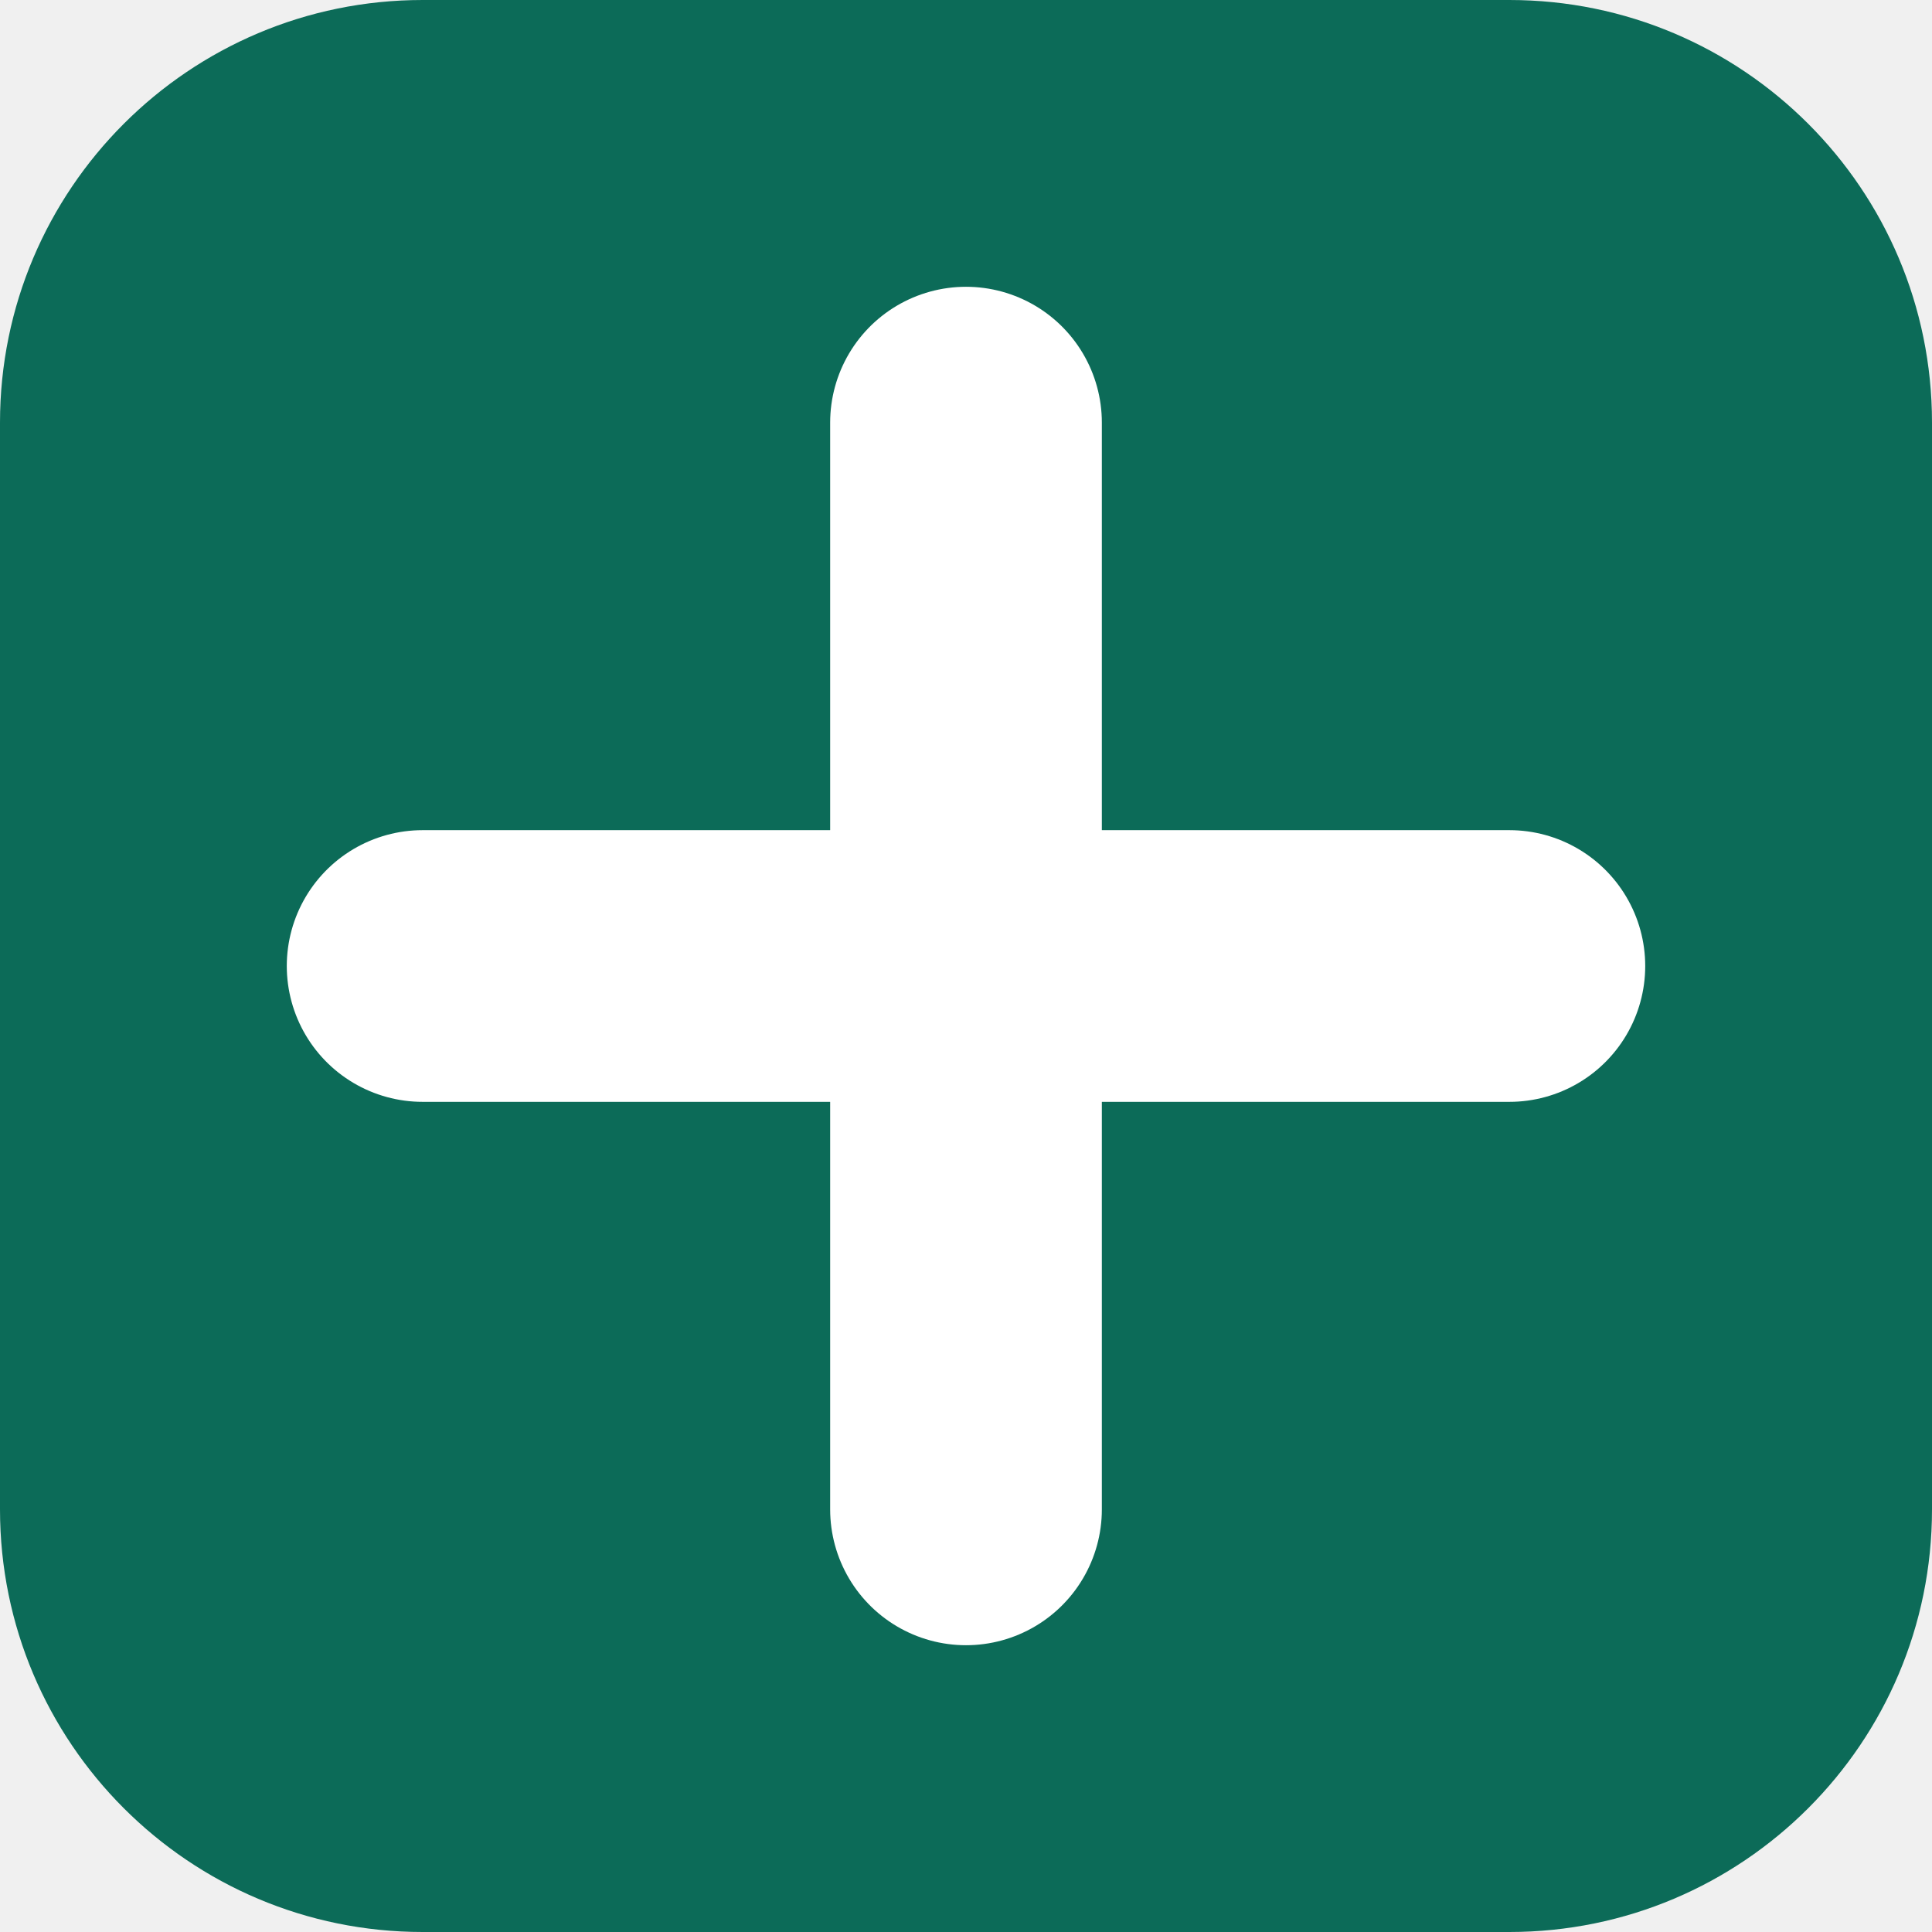
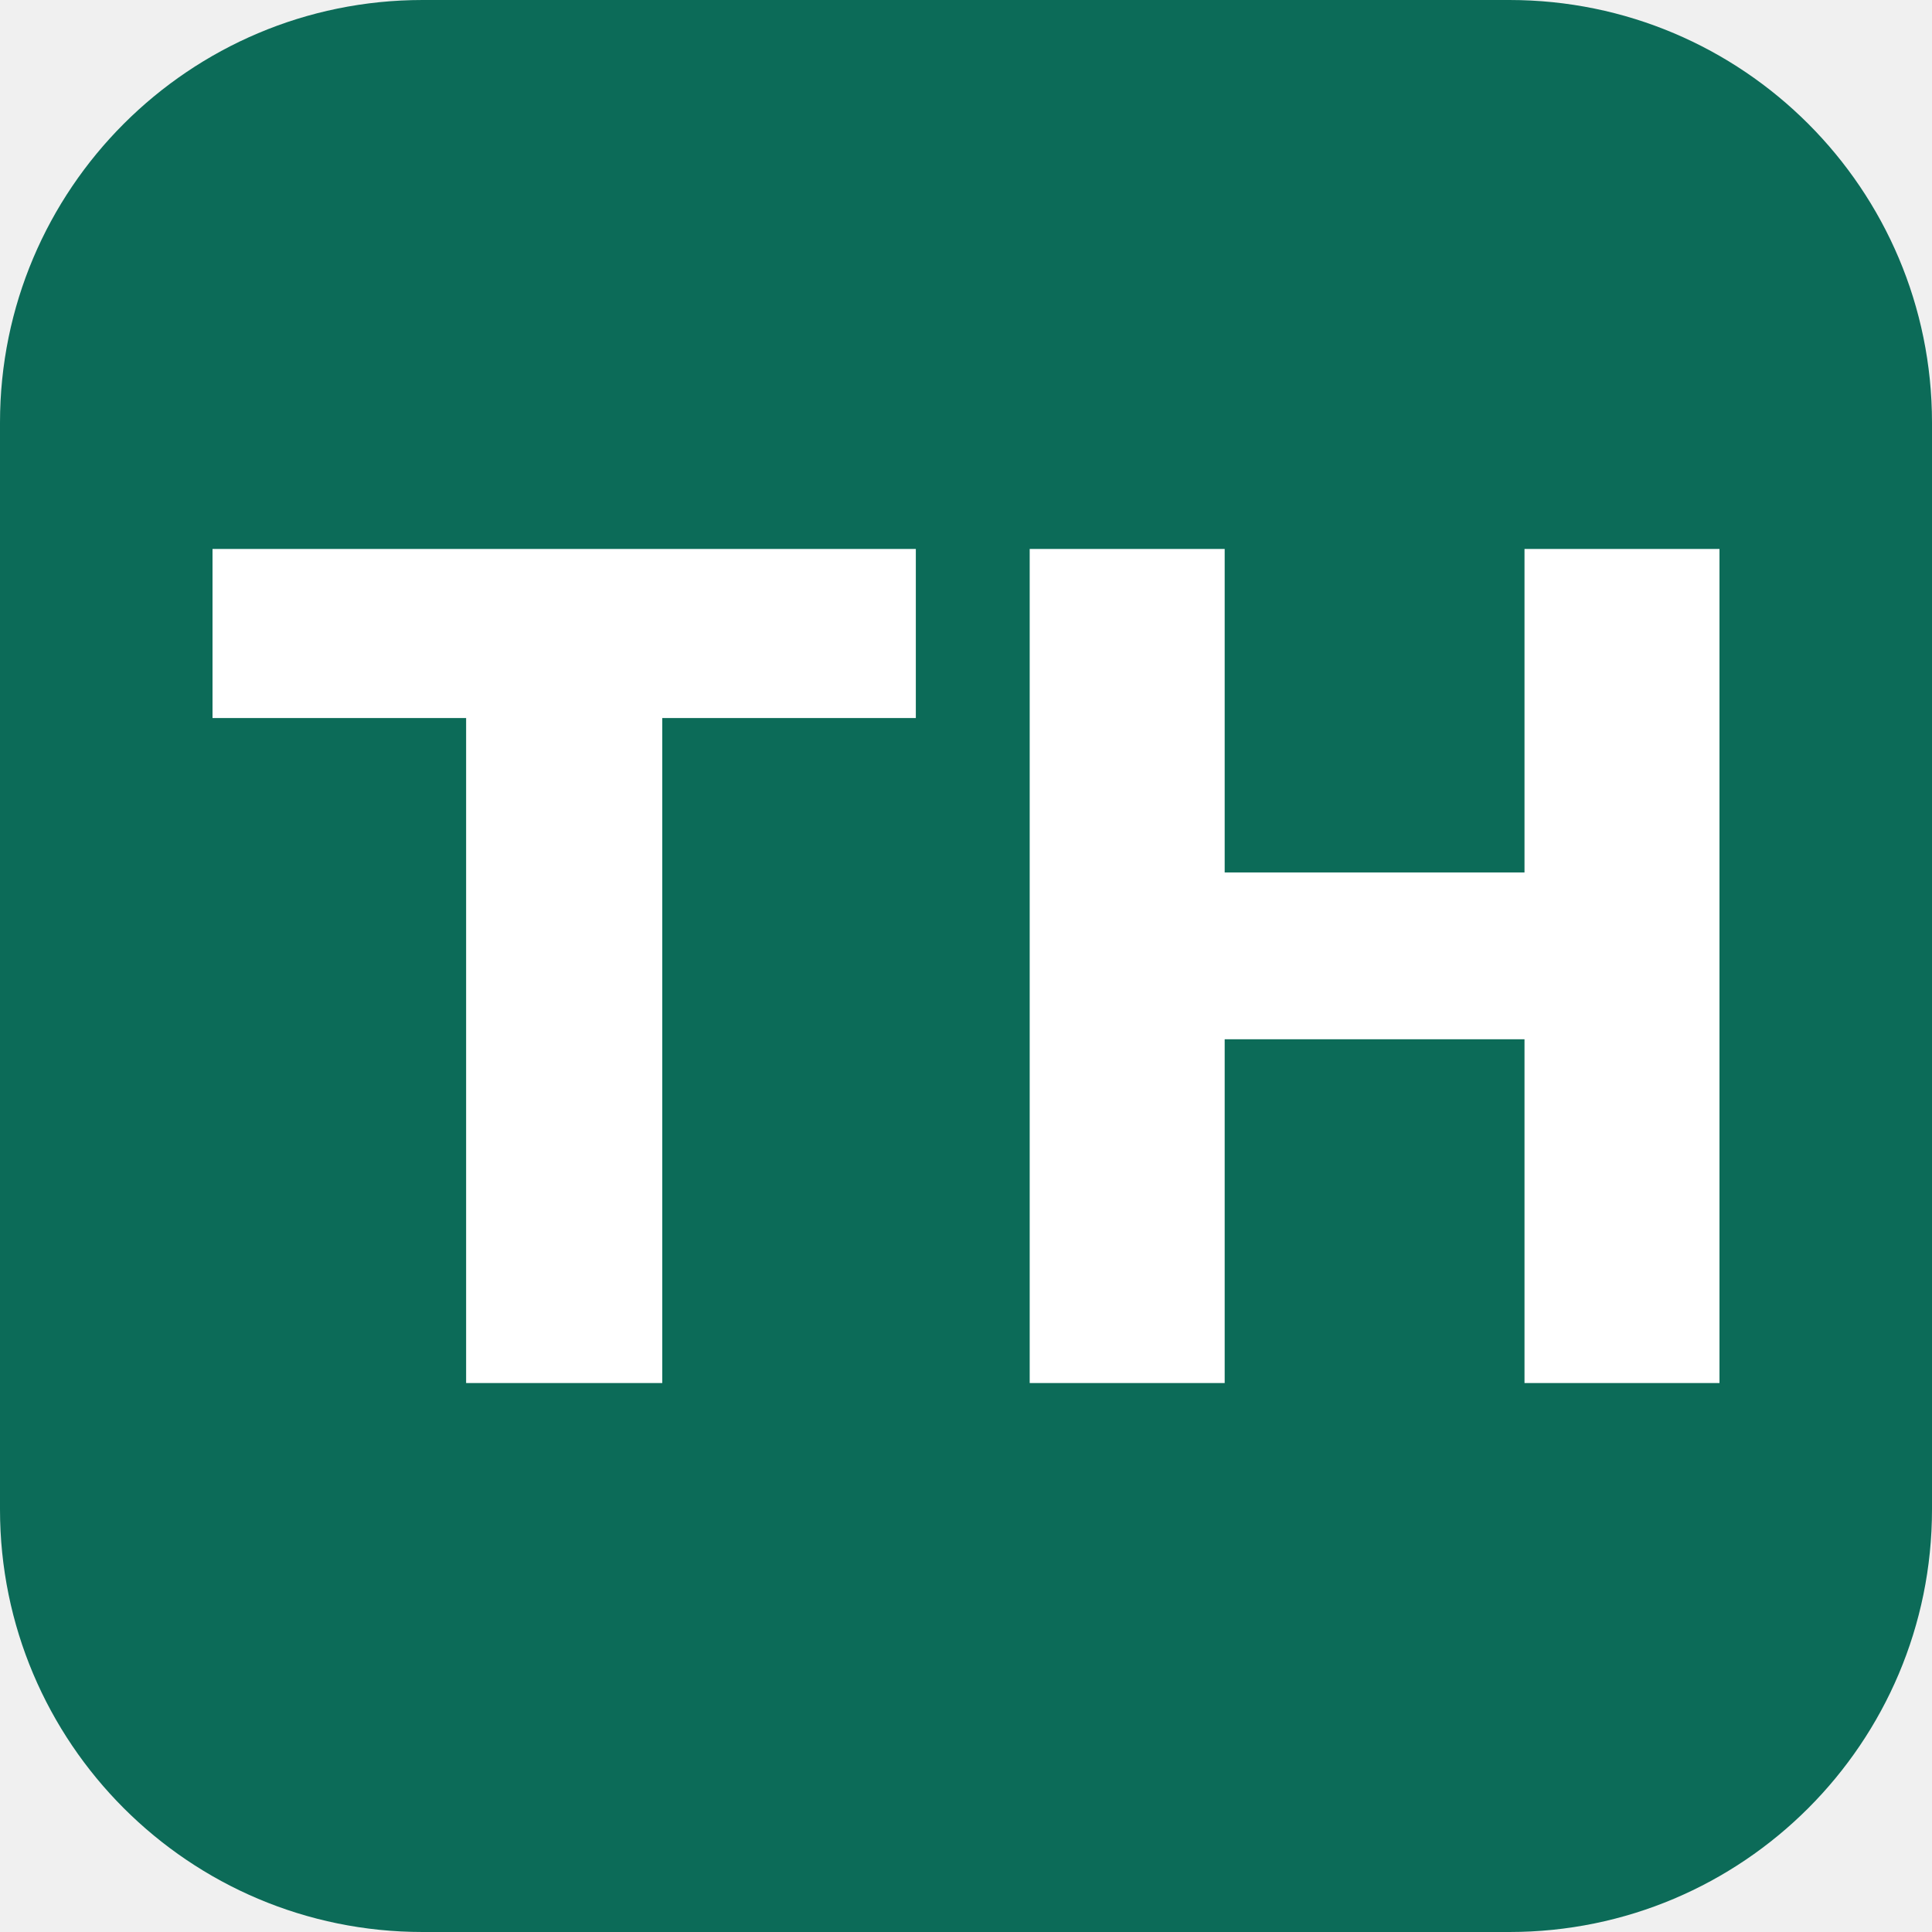
<svg xmlns="http://www.w3.org/2000/svg" viewBox="0 0 64 64">
  <rect width="64" height="64" rx="14" fill="#0c6b58" />
-   <path d="M32 14v36M14 32h36" stroke="#ffffff" stroke-width="9" stroke-linecap="round" />
+   <path fill="#ffffff" d="M15.441 45.815V23.786H7.04V18.185H30.338V23.786H21.938V45.815Z M34.11 45.815V18.185H40.569V28.901H50.501V18.185H56.96V45.815H50.501V34.427H40.569V45.815Z" />
</svg>
